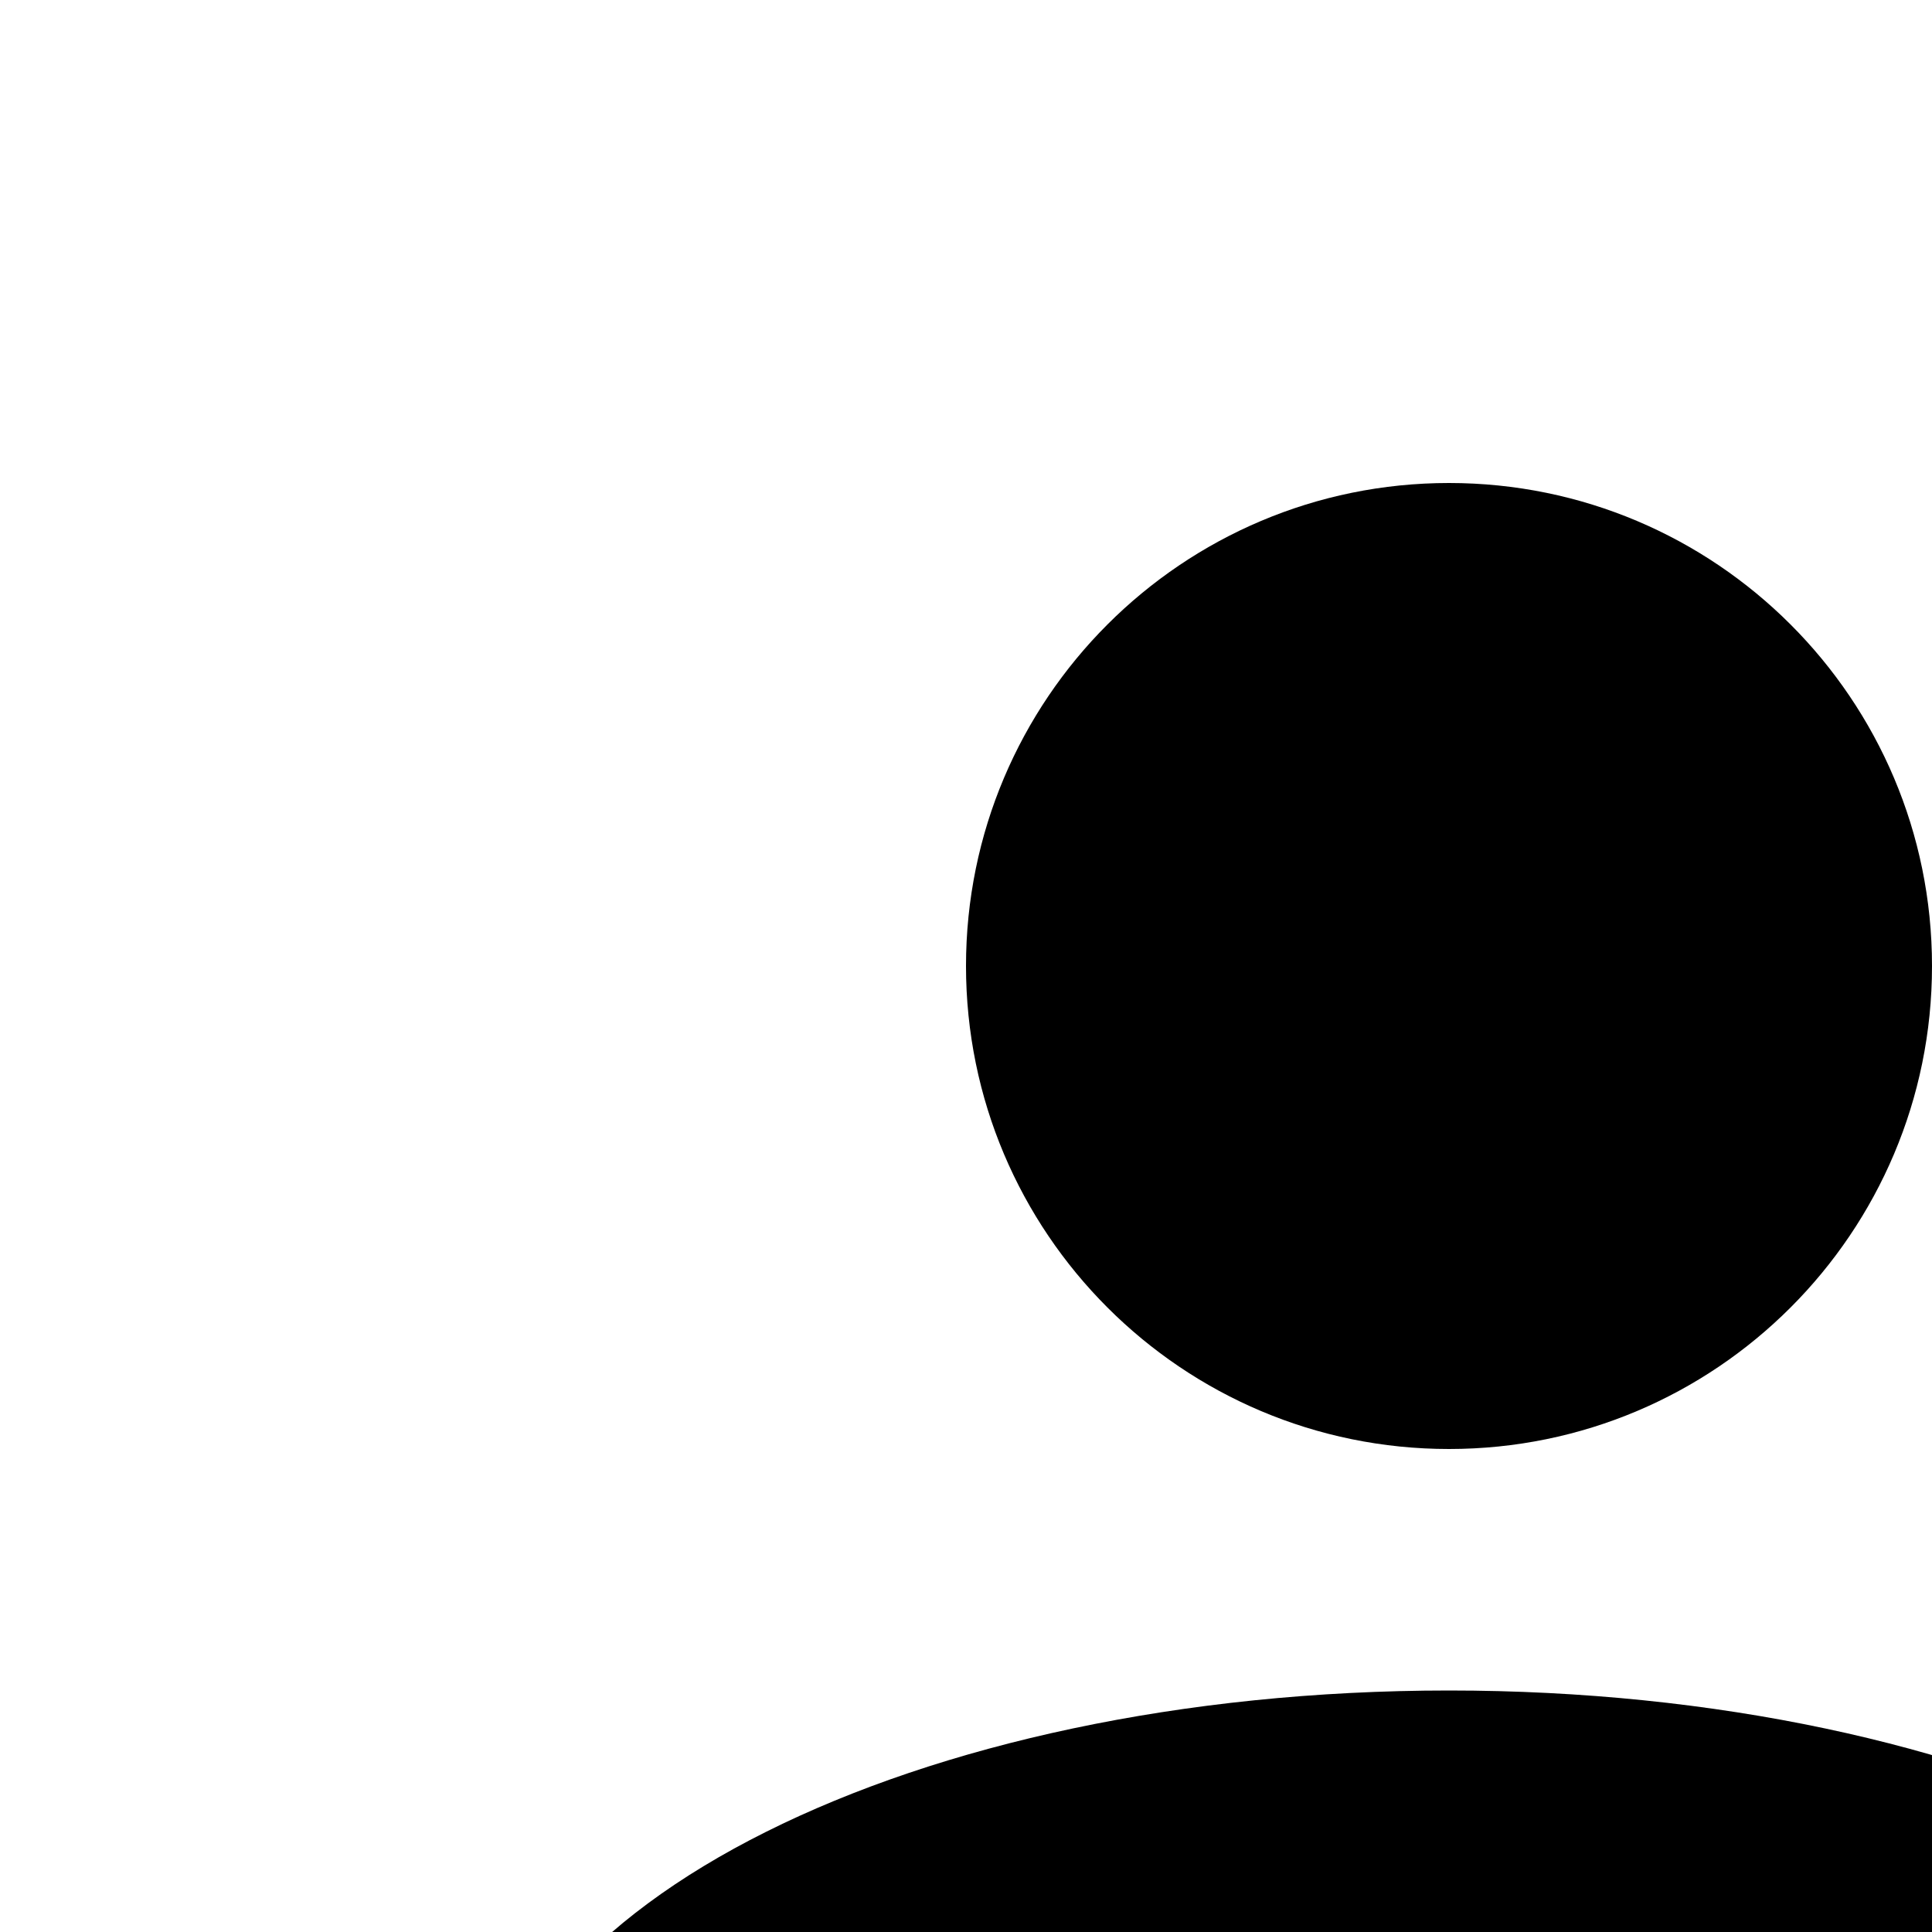
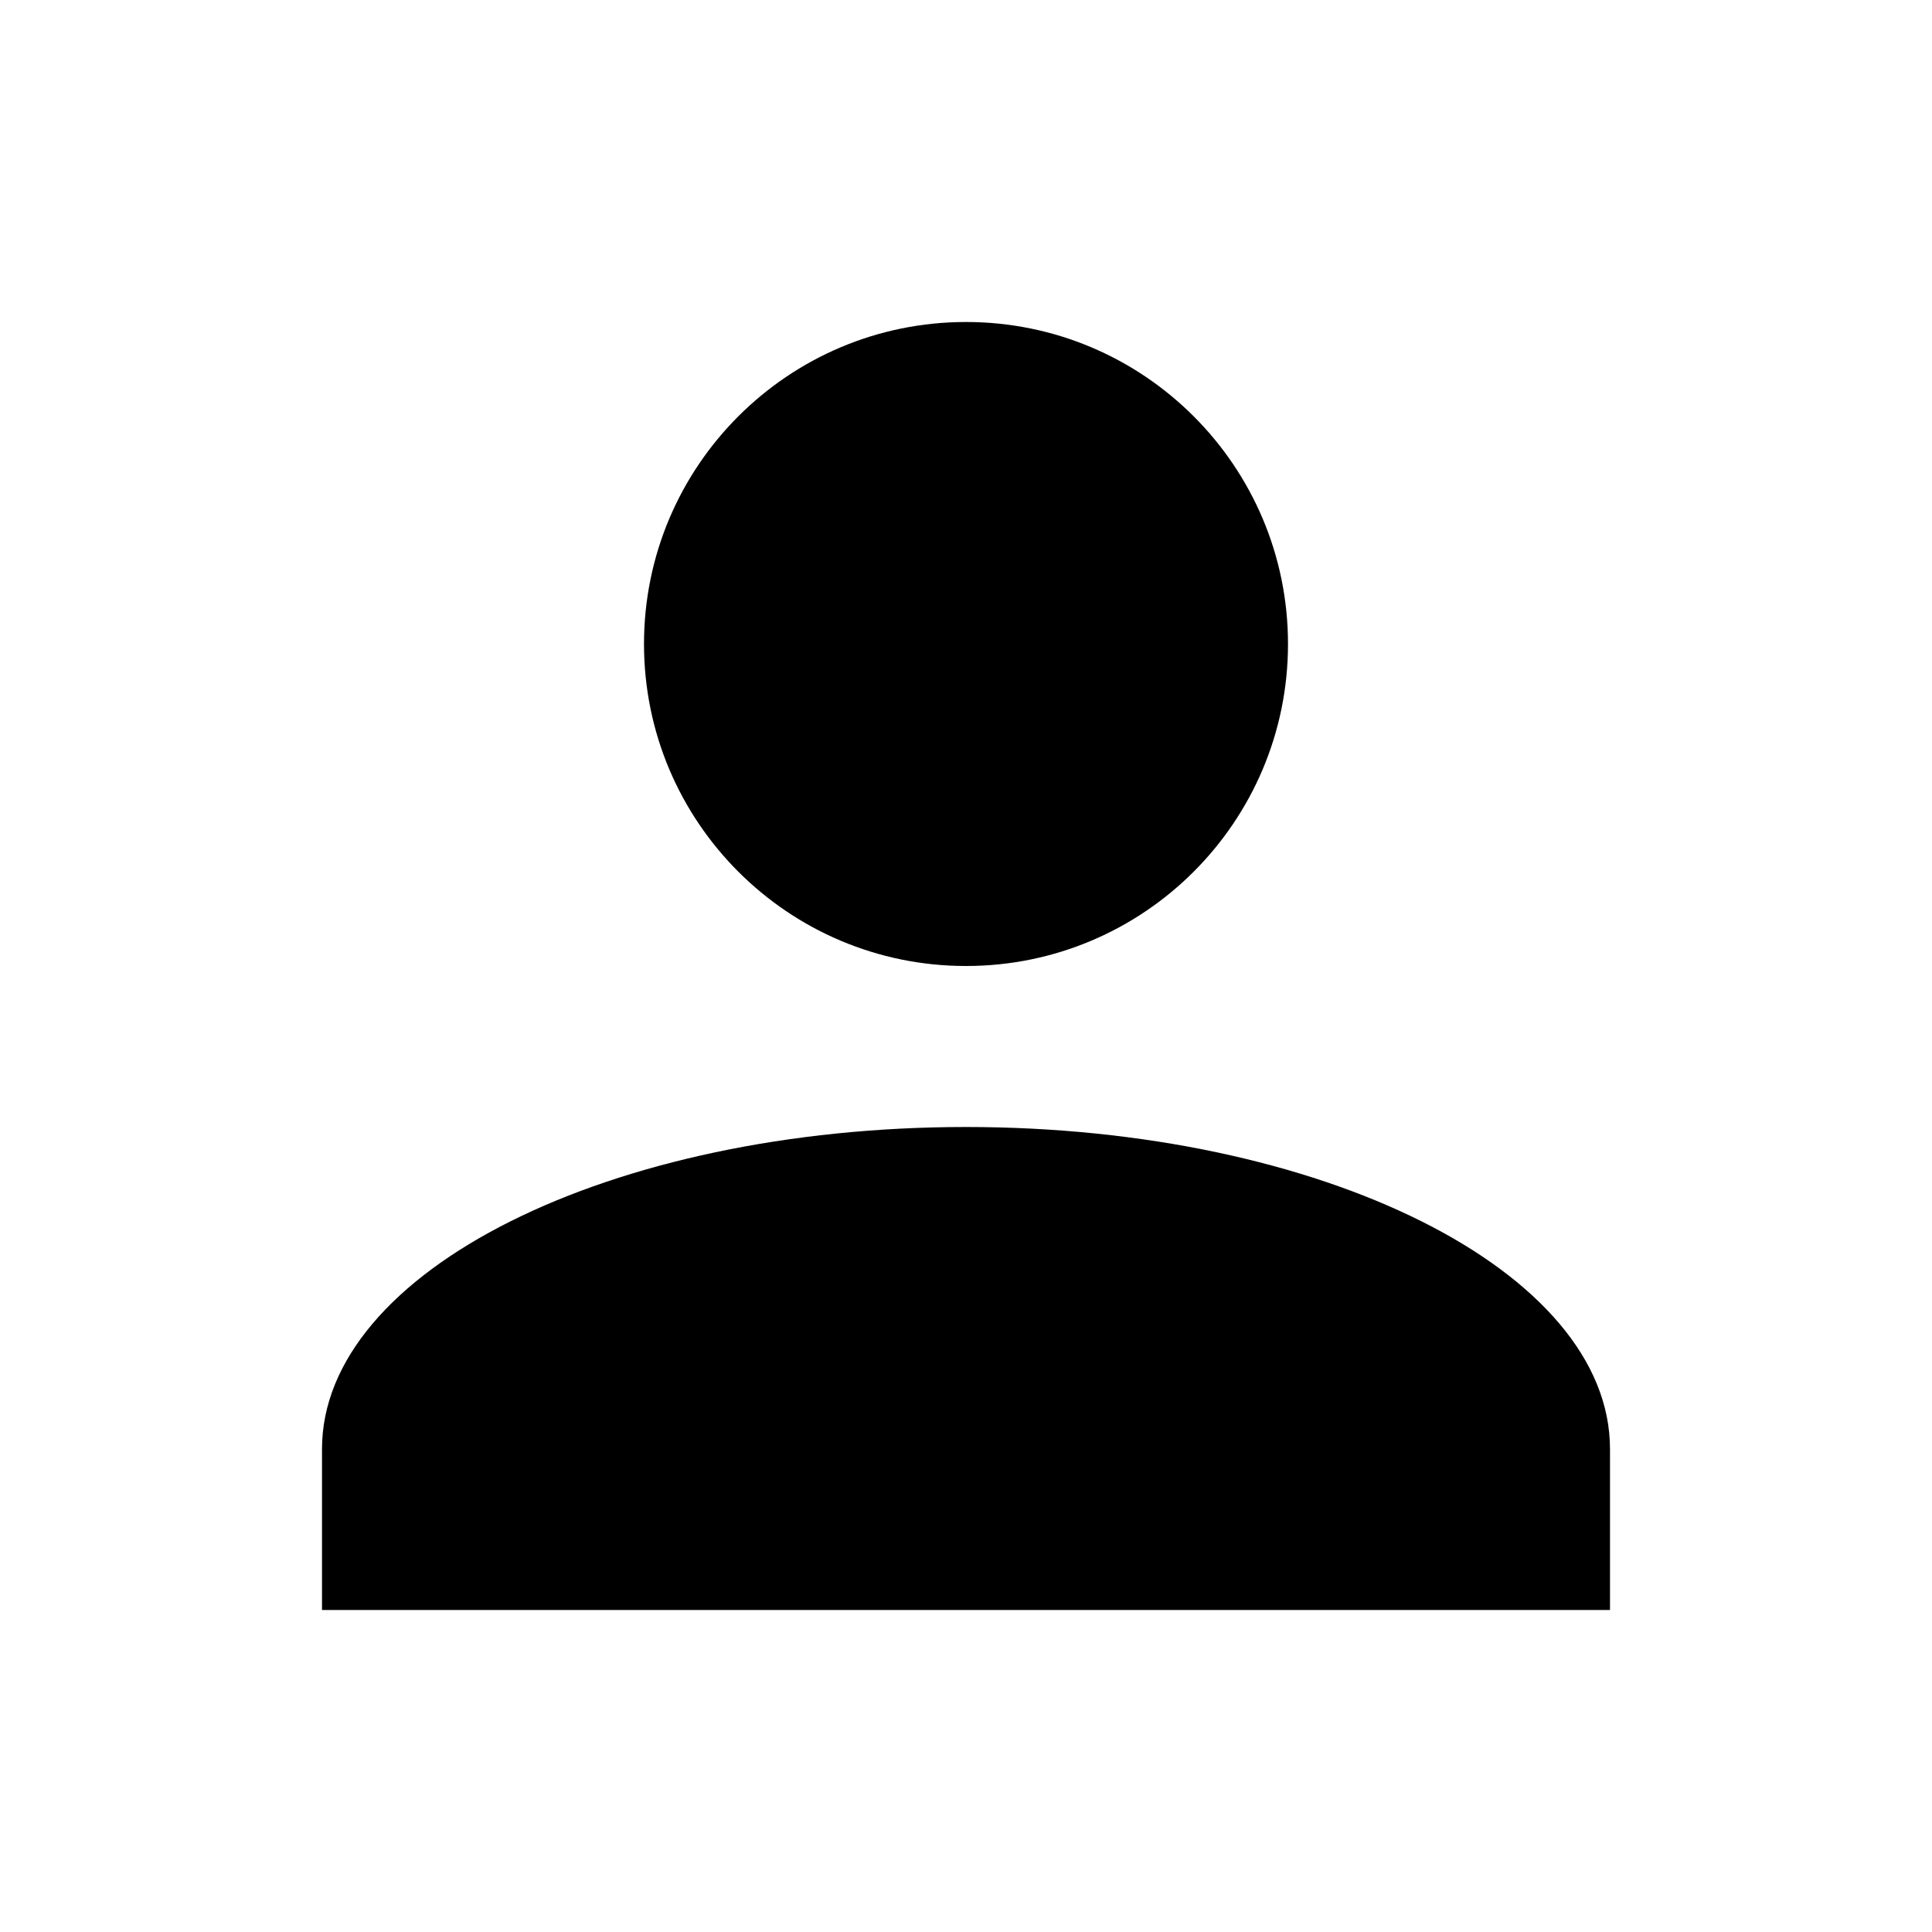
- <svg xmlns="http://www.w3.org/2000/svg" version="1.1">
+ <svg xmlns="http://www.w3.org/2000/svg" style="width:24px;height:24px" viewBox="0 0 24 24" version="1.1">
  <path fill="#000000" d="M12,4A4,4 0 0,1 16,8A4,4 0 0,1 12,12A4,4 0 0,1 8,8A4,4 0 0,1 12,4M12,14C16.42,14 20,15.79 20,18V20H4V18C4,15.79 7.58,14 12,14Z" />
</svg>
